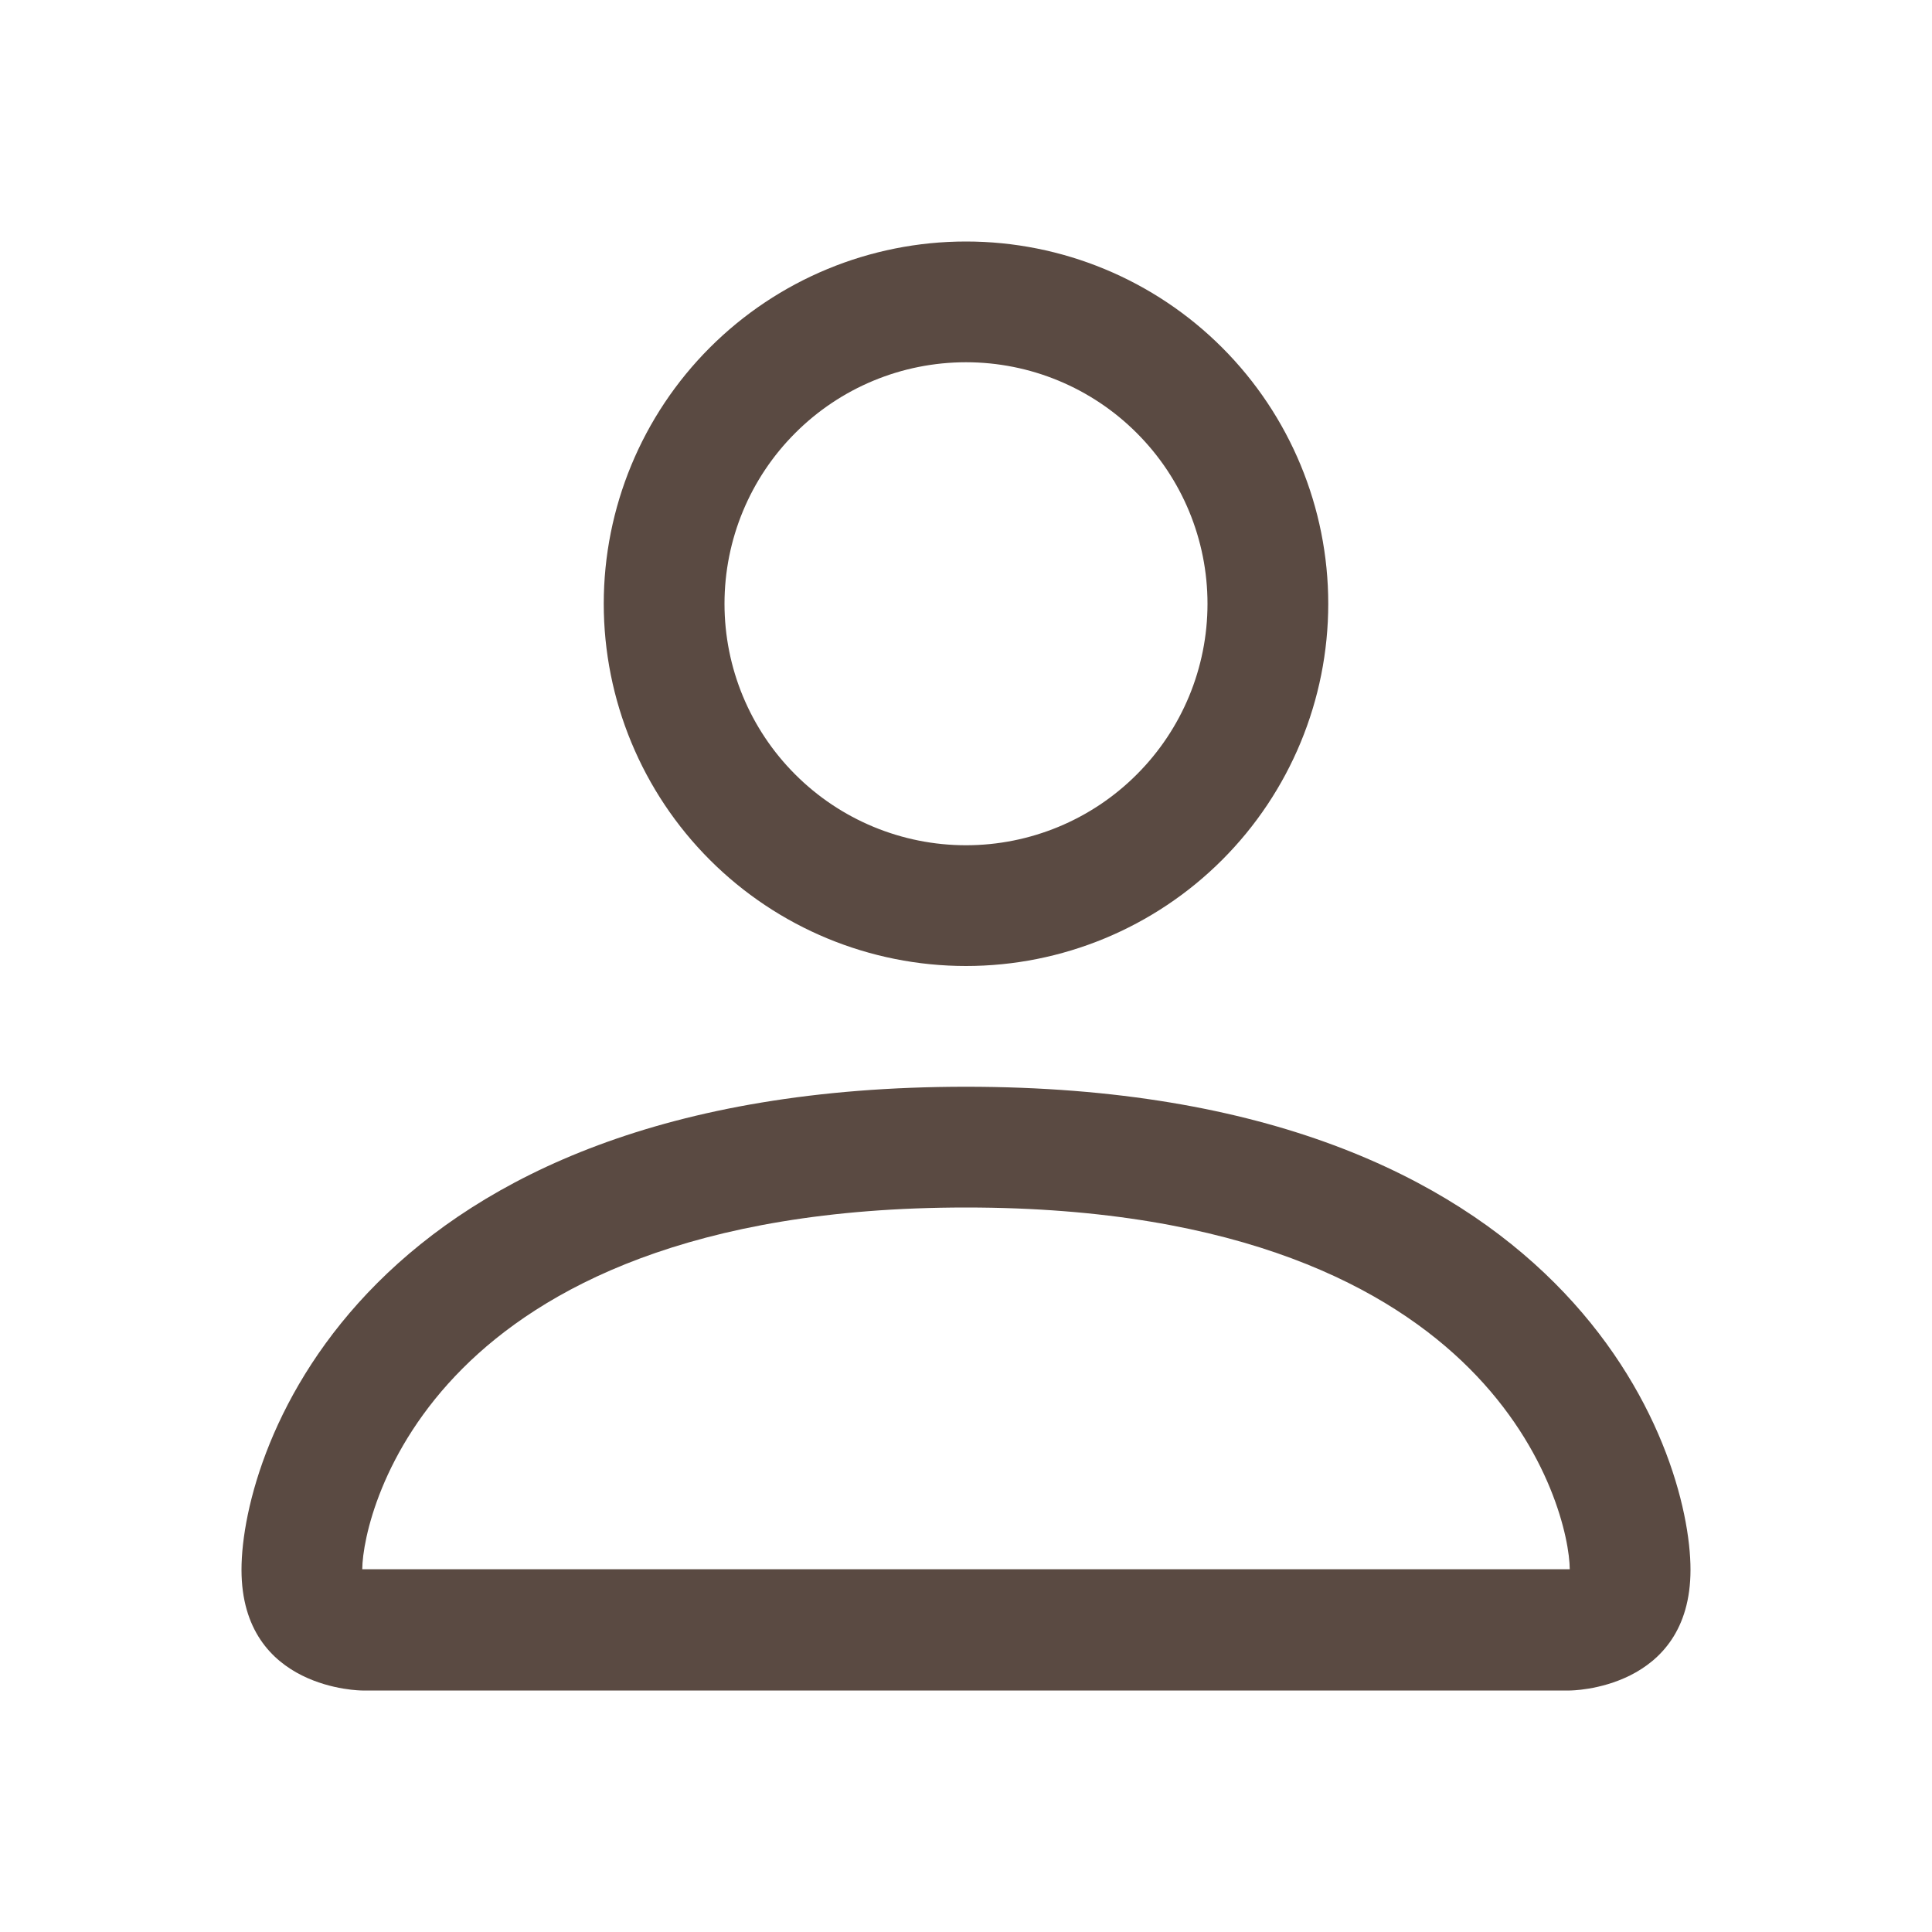
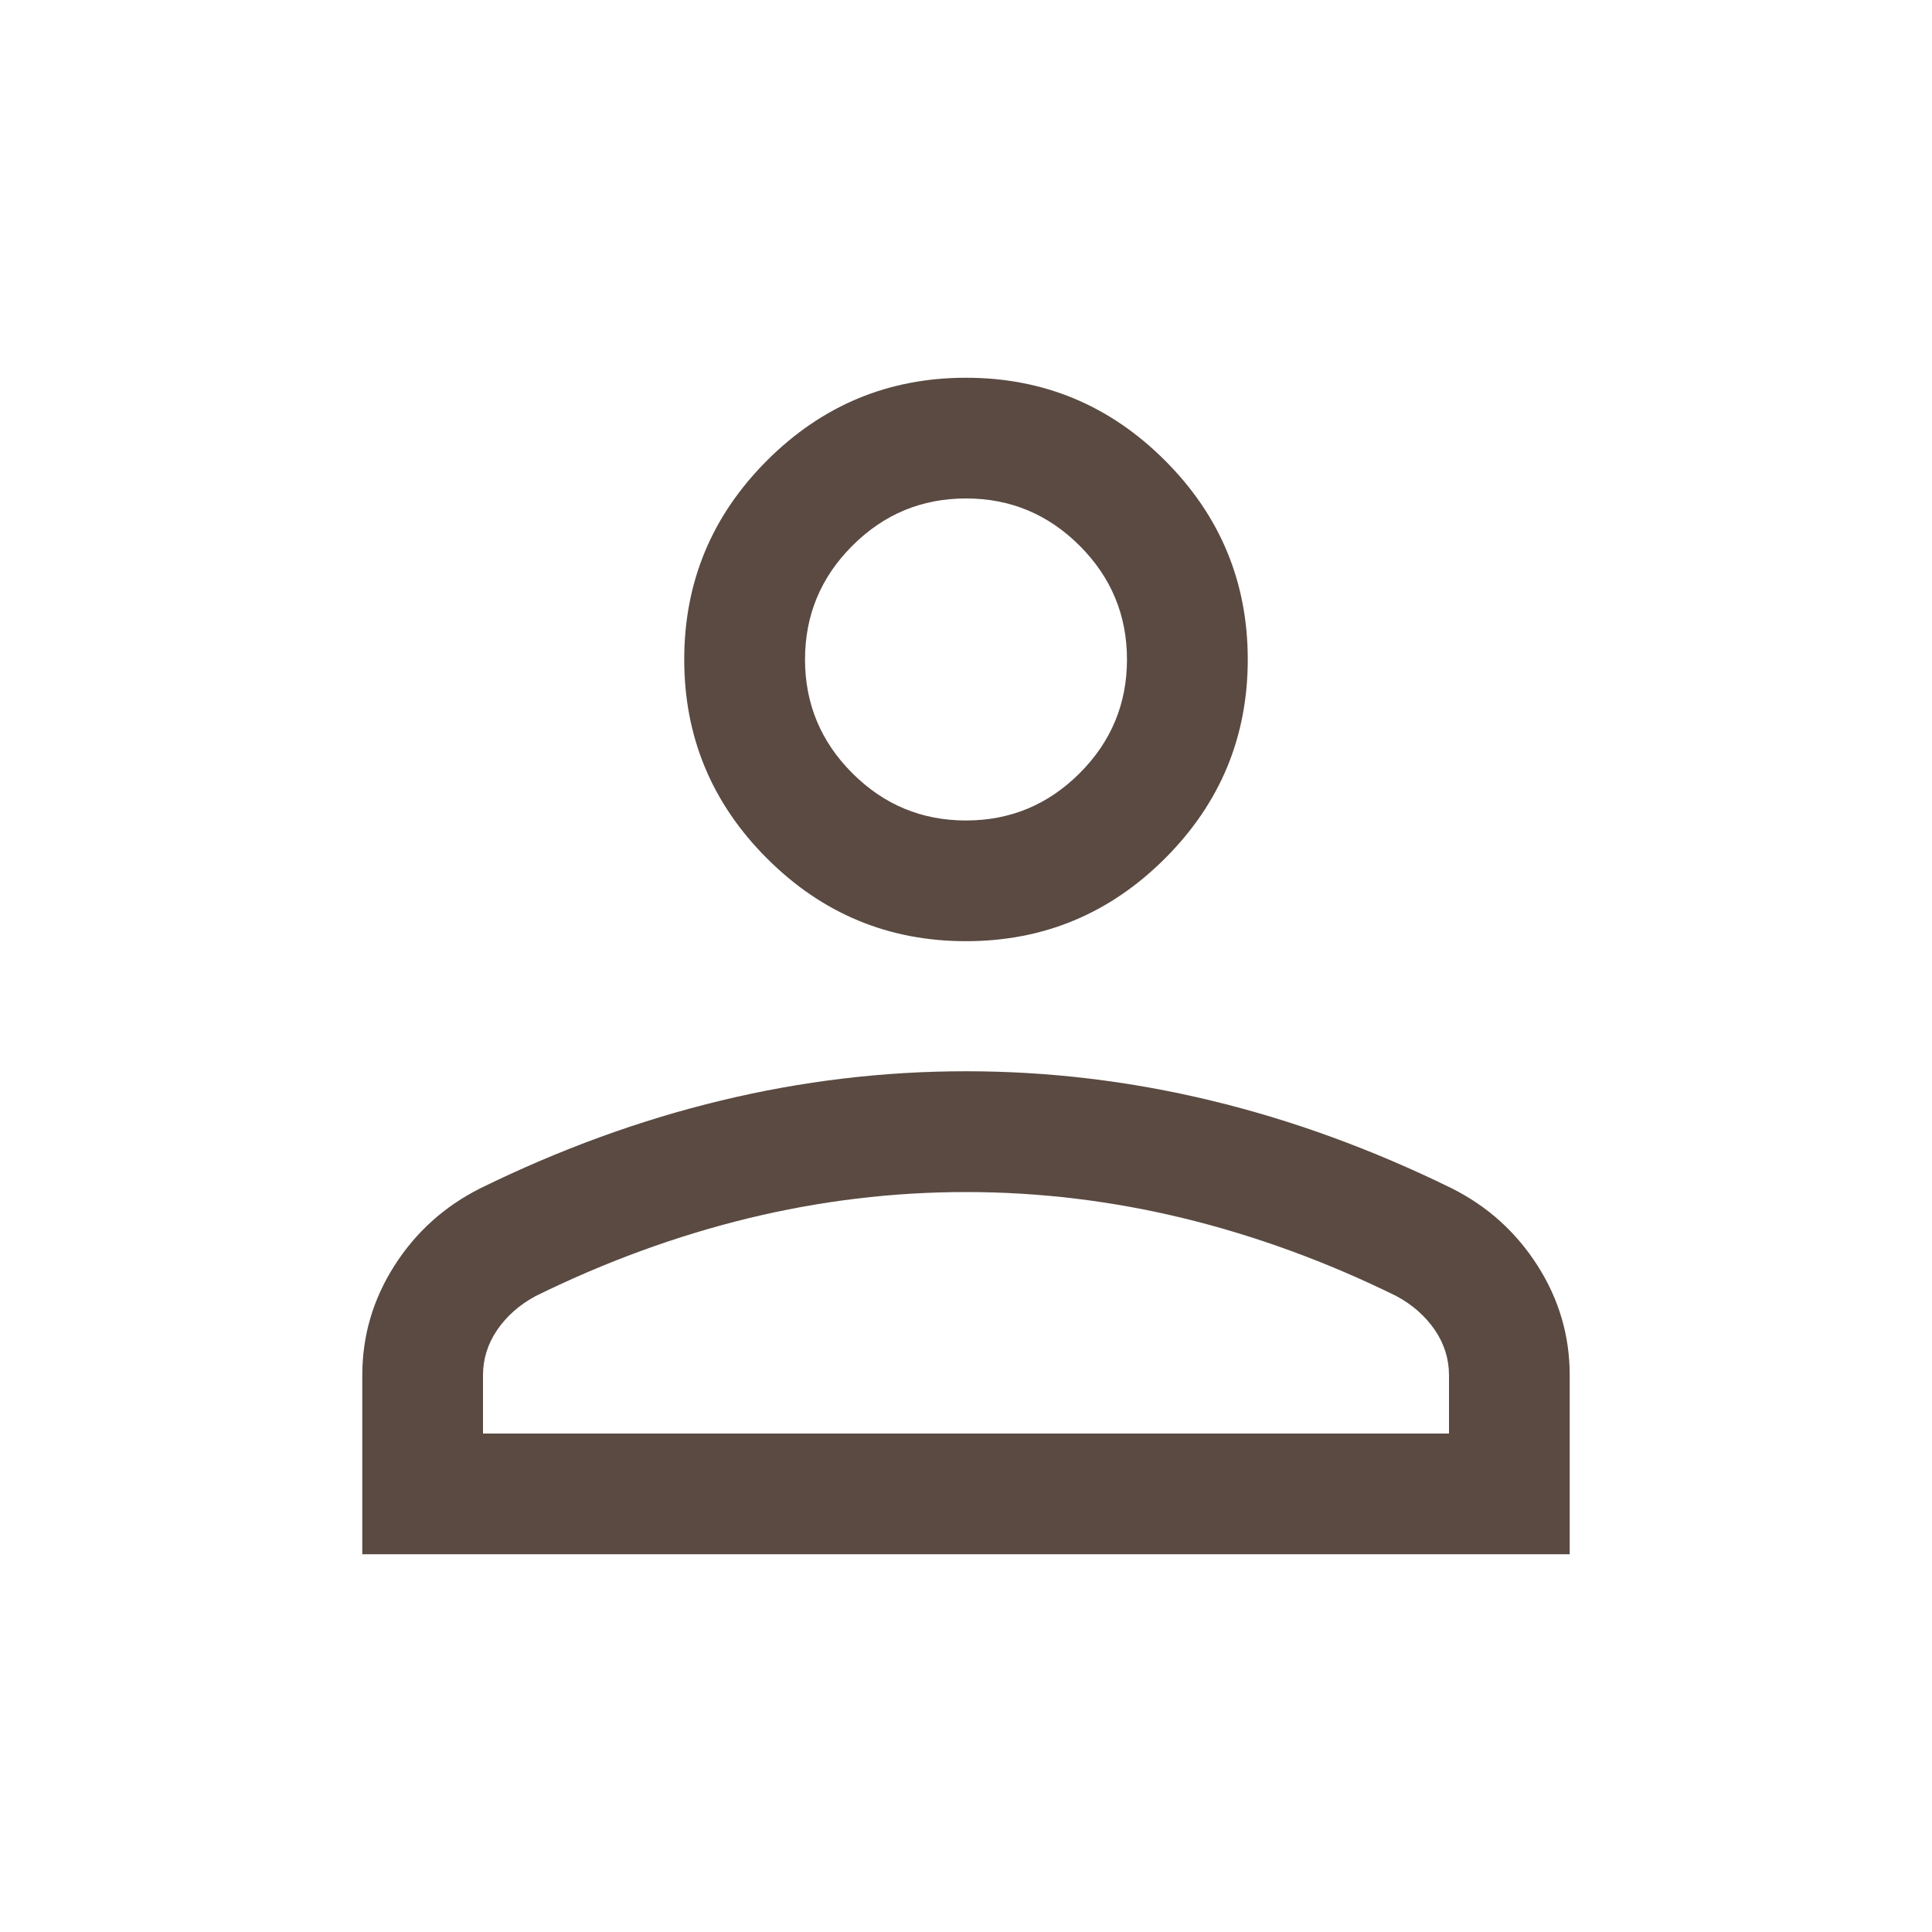
- <svg xmlns="http://www.w3.org/2000/svg" width="24" height="24" viewBox="0 0 24 24" fill="none">
-   <path d="M12 12C13.194 12 14.338 11.526 15.182 10.682C16.026 9.838 16.5 8.693 16.5 7.5C16.5 6.307 16.026 5.162 15.182 4.318C14.338 3.474 13.194 3 12 3C10.806 3 9.662 3.474 8.818 4.318C7.974 5.162 7.5 6.307 7.5 7.5C7.5 8.693 7.974 9.838 8.818 10.682C9.662 11.526 10.806 12 12 12ZM15 7.5C15 8.296 14.684 9.059 14.121 9.621C13.559 10.184 12.796 10.5 12 10.5C11.204 10.5 10.441 10.184 9.879 9.621C9.316 9.059 9 8.296 9 7.5C9 6.704 9.316 5.941 9.879 5.379C10.441 4.816 11.204 4.5 12 4.5C12.796 4.5 13.559 4.816 14.121 5.379C14.684 5.941 15 6.704 15 7.5ZM21 19.5C21 21 19.5 21 19.5 21H4.5C4.5 21 3 21 3 19.5C3 18 4.5 13.5 12 13.5C19.5 13.5 21 18 21 19.5ZM19.5 19.494C19.498 19.125 19.269 18.015 18.252 16.998C17.274 16.02 15.434 15 12 15C8.566 15 6.726 16.02 5.748 16.998C4.731 18.015 4.503 19.125 4.5 19.494H19.5Z" fill="#5A4A42" />
+ <svg xmlns="http://www.w3.org/2000/svg" width="25" height="25" viewBox="0 0 25 25" fill="none">
+   <mask id="mask0_420_3255" style="mask-type:alpha" maskUnits="userSpaceOnUse" x="0" y="0" width="25" height="25">
+     <rect width="25" height="25" fill="#D9D9D9" />
+   </mask>
+   <g mask="url(#mask0_420_3255)">
+     <path d="M12.5 12.179C11.497 12.179 10.639 11.822 9.925 11.108C9.211 10.395 8.854 9.536 8.854 8.534C8.854 7.531 9.211 6.673 9.925 5.959C10.639 5.245 11.497 4.888 12.5 4.888C13.503 4.888 14.361 5.245 15.075 5.959C15.789 6.673 16.146 7.531 16.146 8.534C16.146 9.536 15.789 10.395 15.075 11.108C14.361 11.822 13.503 12.179 12.5 12.179ZM4.688 20.112V17.796C4.688 17.286 4.826 16.814 5.103 16.379C5.38 15.944 5.751 15.61 6.214 15.377C7.244 14.872 8.282 14.493 9.33 14.241C10.378 13.988 11.434 13.862 12.5 13.862C13.566 13.862 14.622 13.988 15.67 14.241C16.718 14.493 17.756 14.872 18.786 15.377C19.25 15.61 19.62 15.944 19.897 16.379C20.174 16.814 20.312 17.286 20.312 17.796V20.112H4.688ZM6.25 18.55H18.75V17.796C18.75 17.585 18.689 17.39 18.567 17.21C18.444 17.031 18.279 16.884 18.069 16.771C17.171 16.329 16.256 15.994 15.324 15.766C14.391 15.539 13.45 15.425 12.5 15.425C11.55 15.425 10.609 15.539 9.676 15.766C8.744 15.994 7.829 16.329 6.931 16.771C6.721 16.884 6.556 17.031 6.433 17.21C6.311 17.39 6.25 17.585 6.25 17.796V18.55ZM12.5 10.617C13.073 10.617 13.563 10.413 13.971 10.005C14.379 9.597 14.583 9.106 14.583 8.534C14.583 7.961 14.379 7.47 13.971 7.062C13.563 6.654 13.073 6.45 12.5 6.45C11.927 6.45 11.437 6.654 11.029 7.062C10.621 7.47 10.417 7.961 10.417 8.534C10.417 9.106 10.621 9.597 11.029 10.005C11.437 10.413 11.927 10.617 12.5 10.617Z" fill="#5A4A42" />
+   </g>
</svg>
